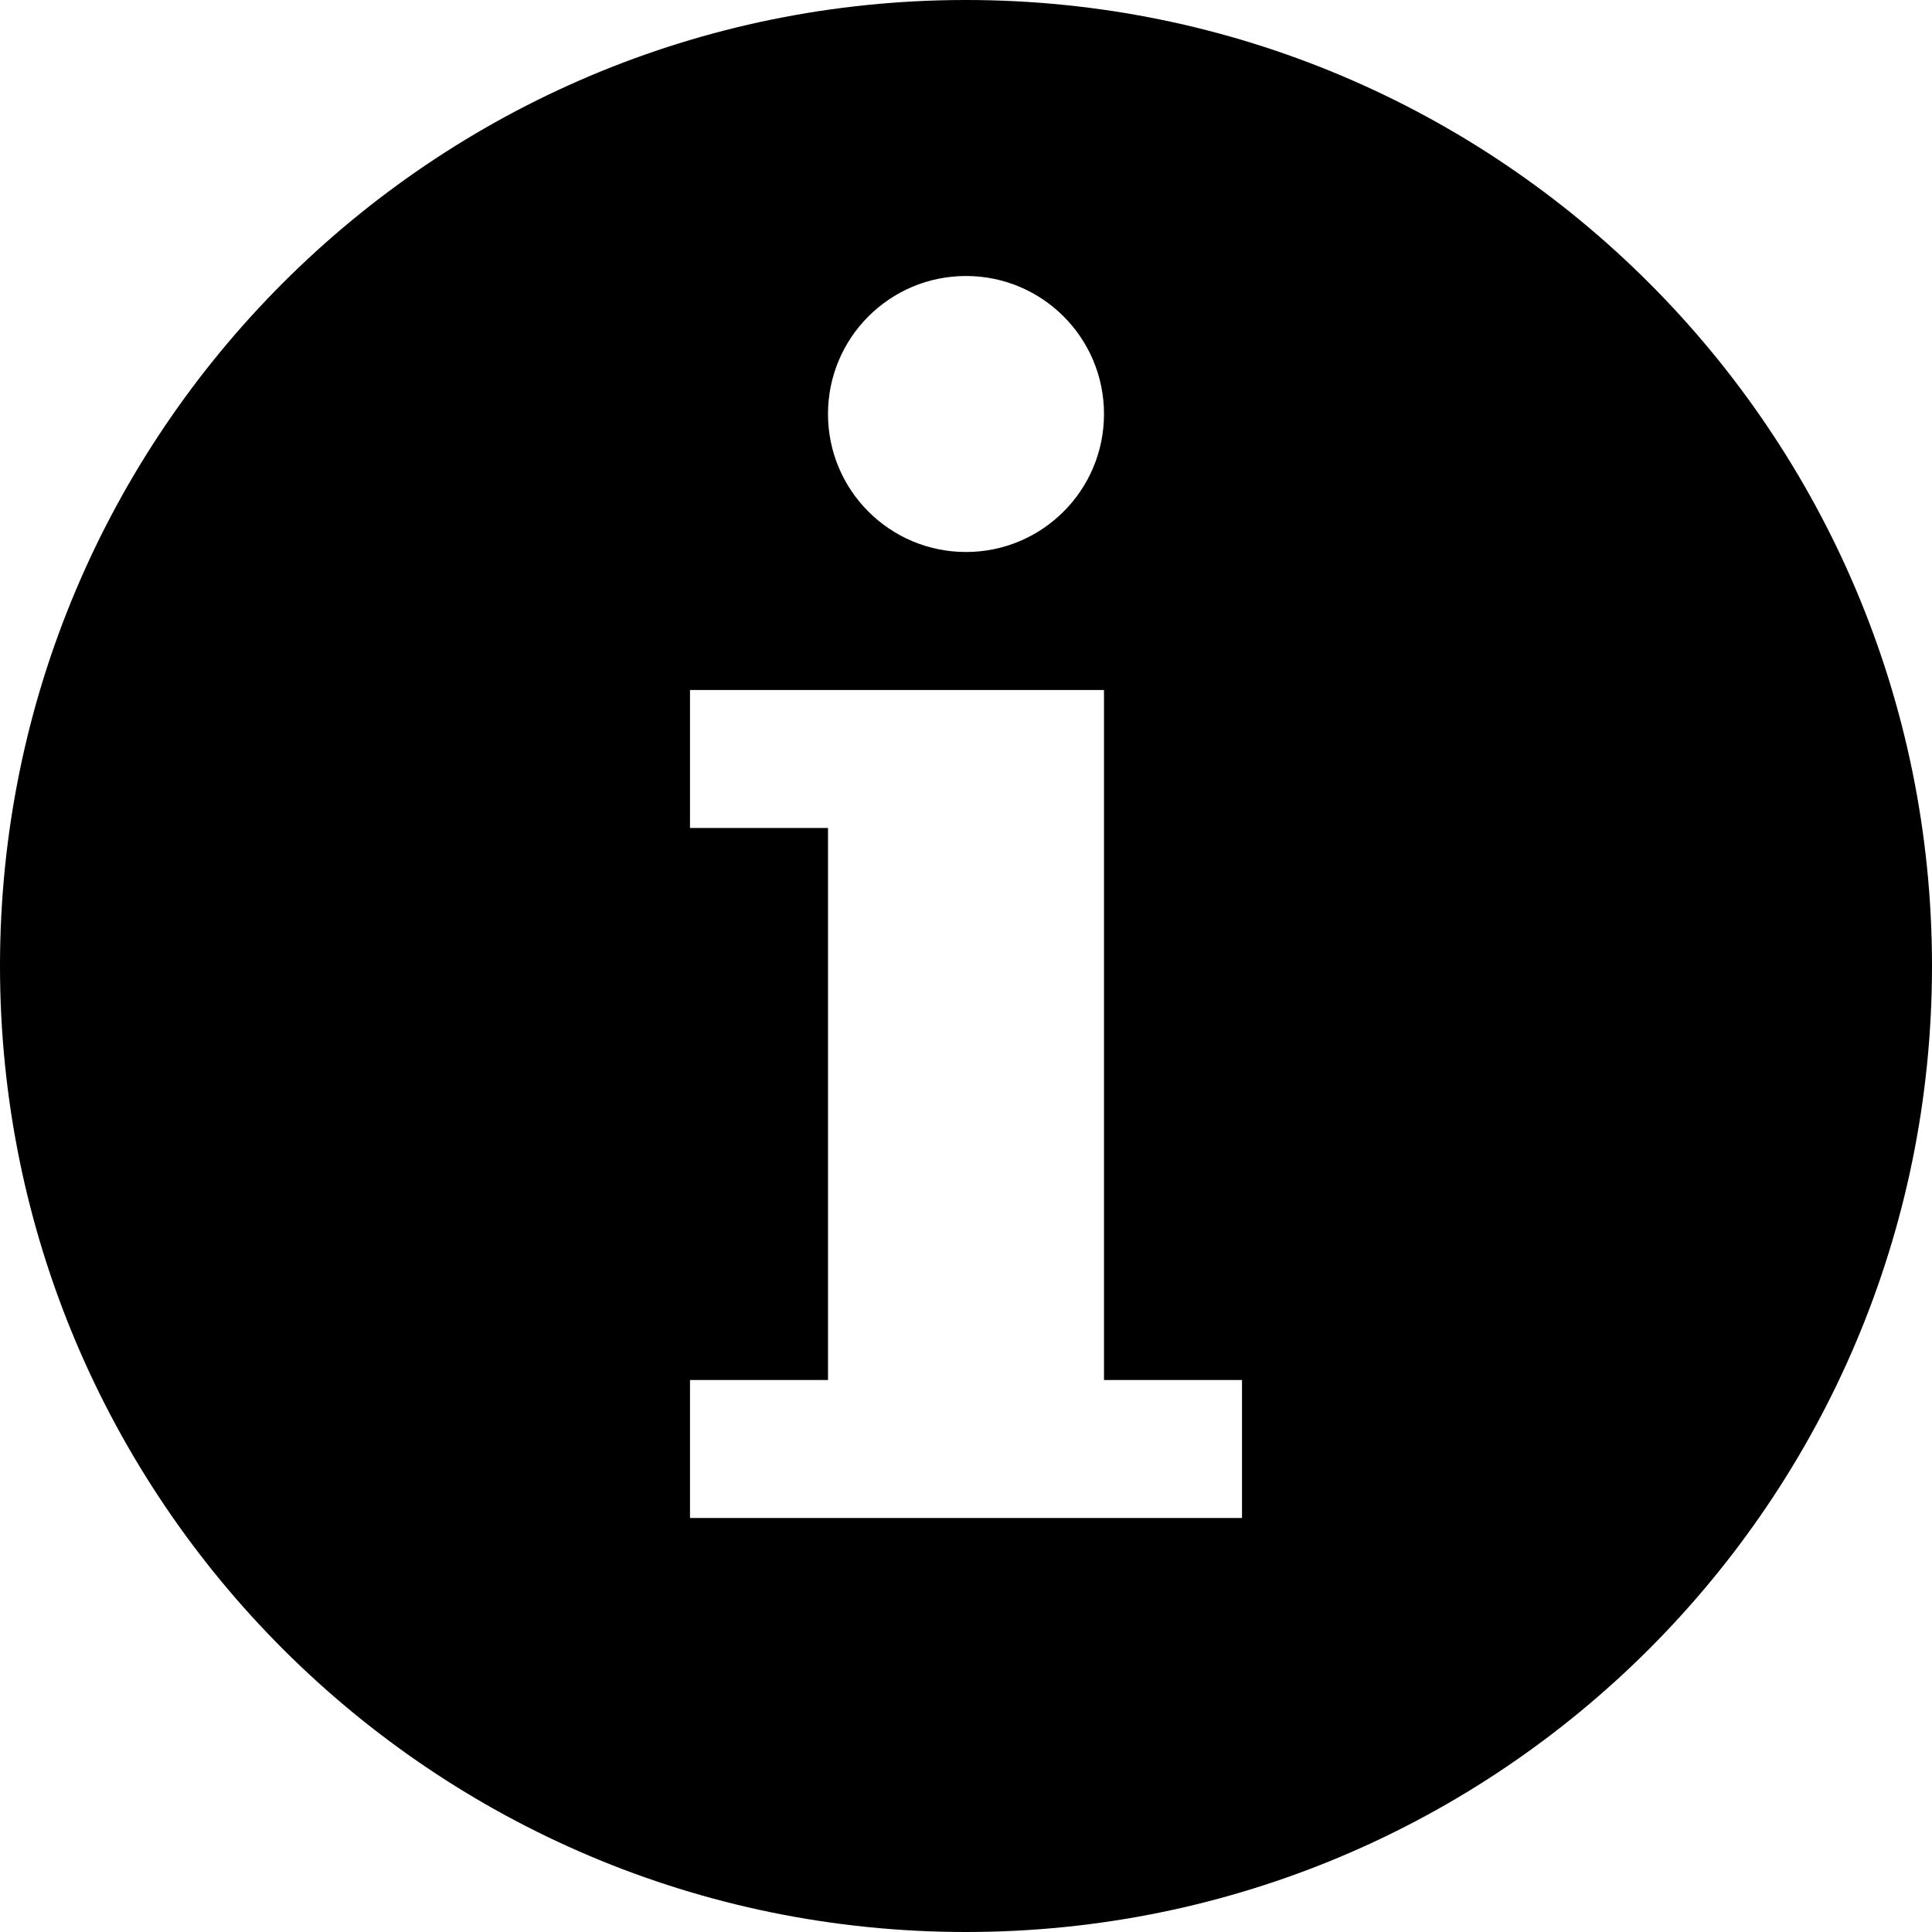
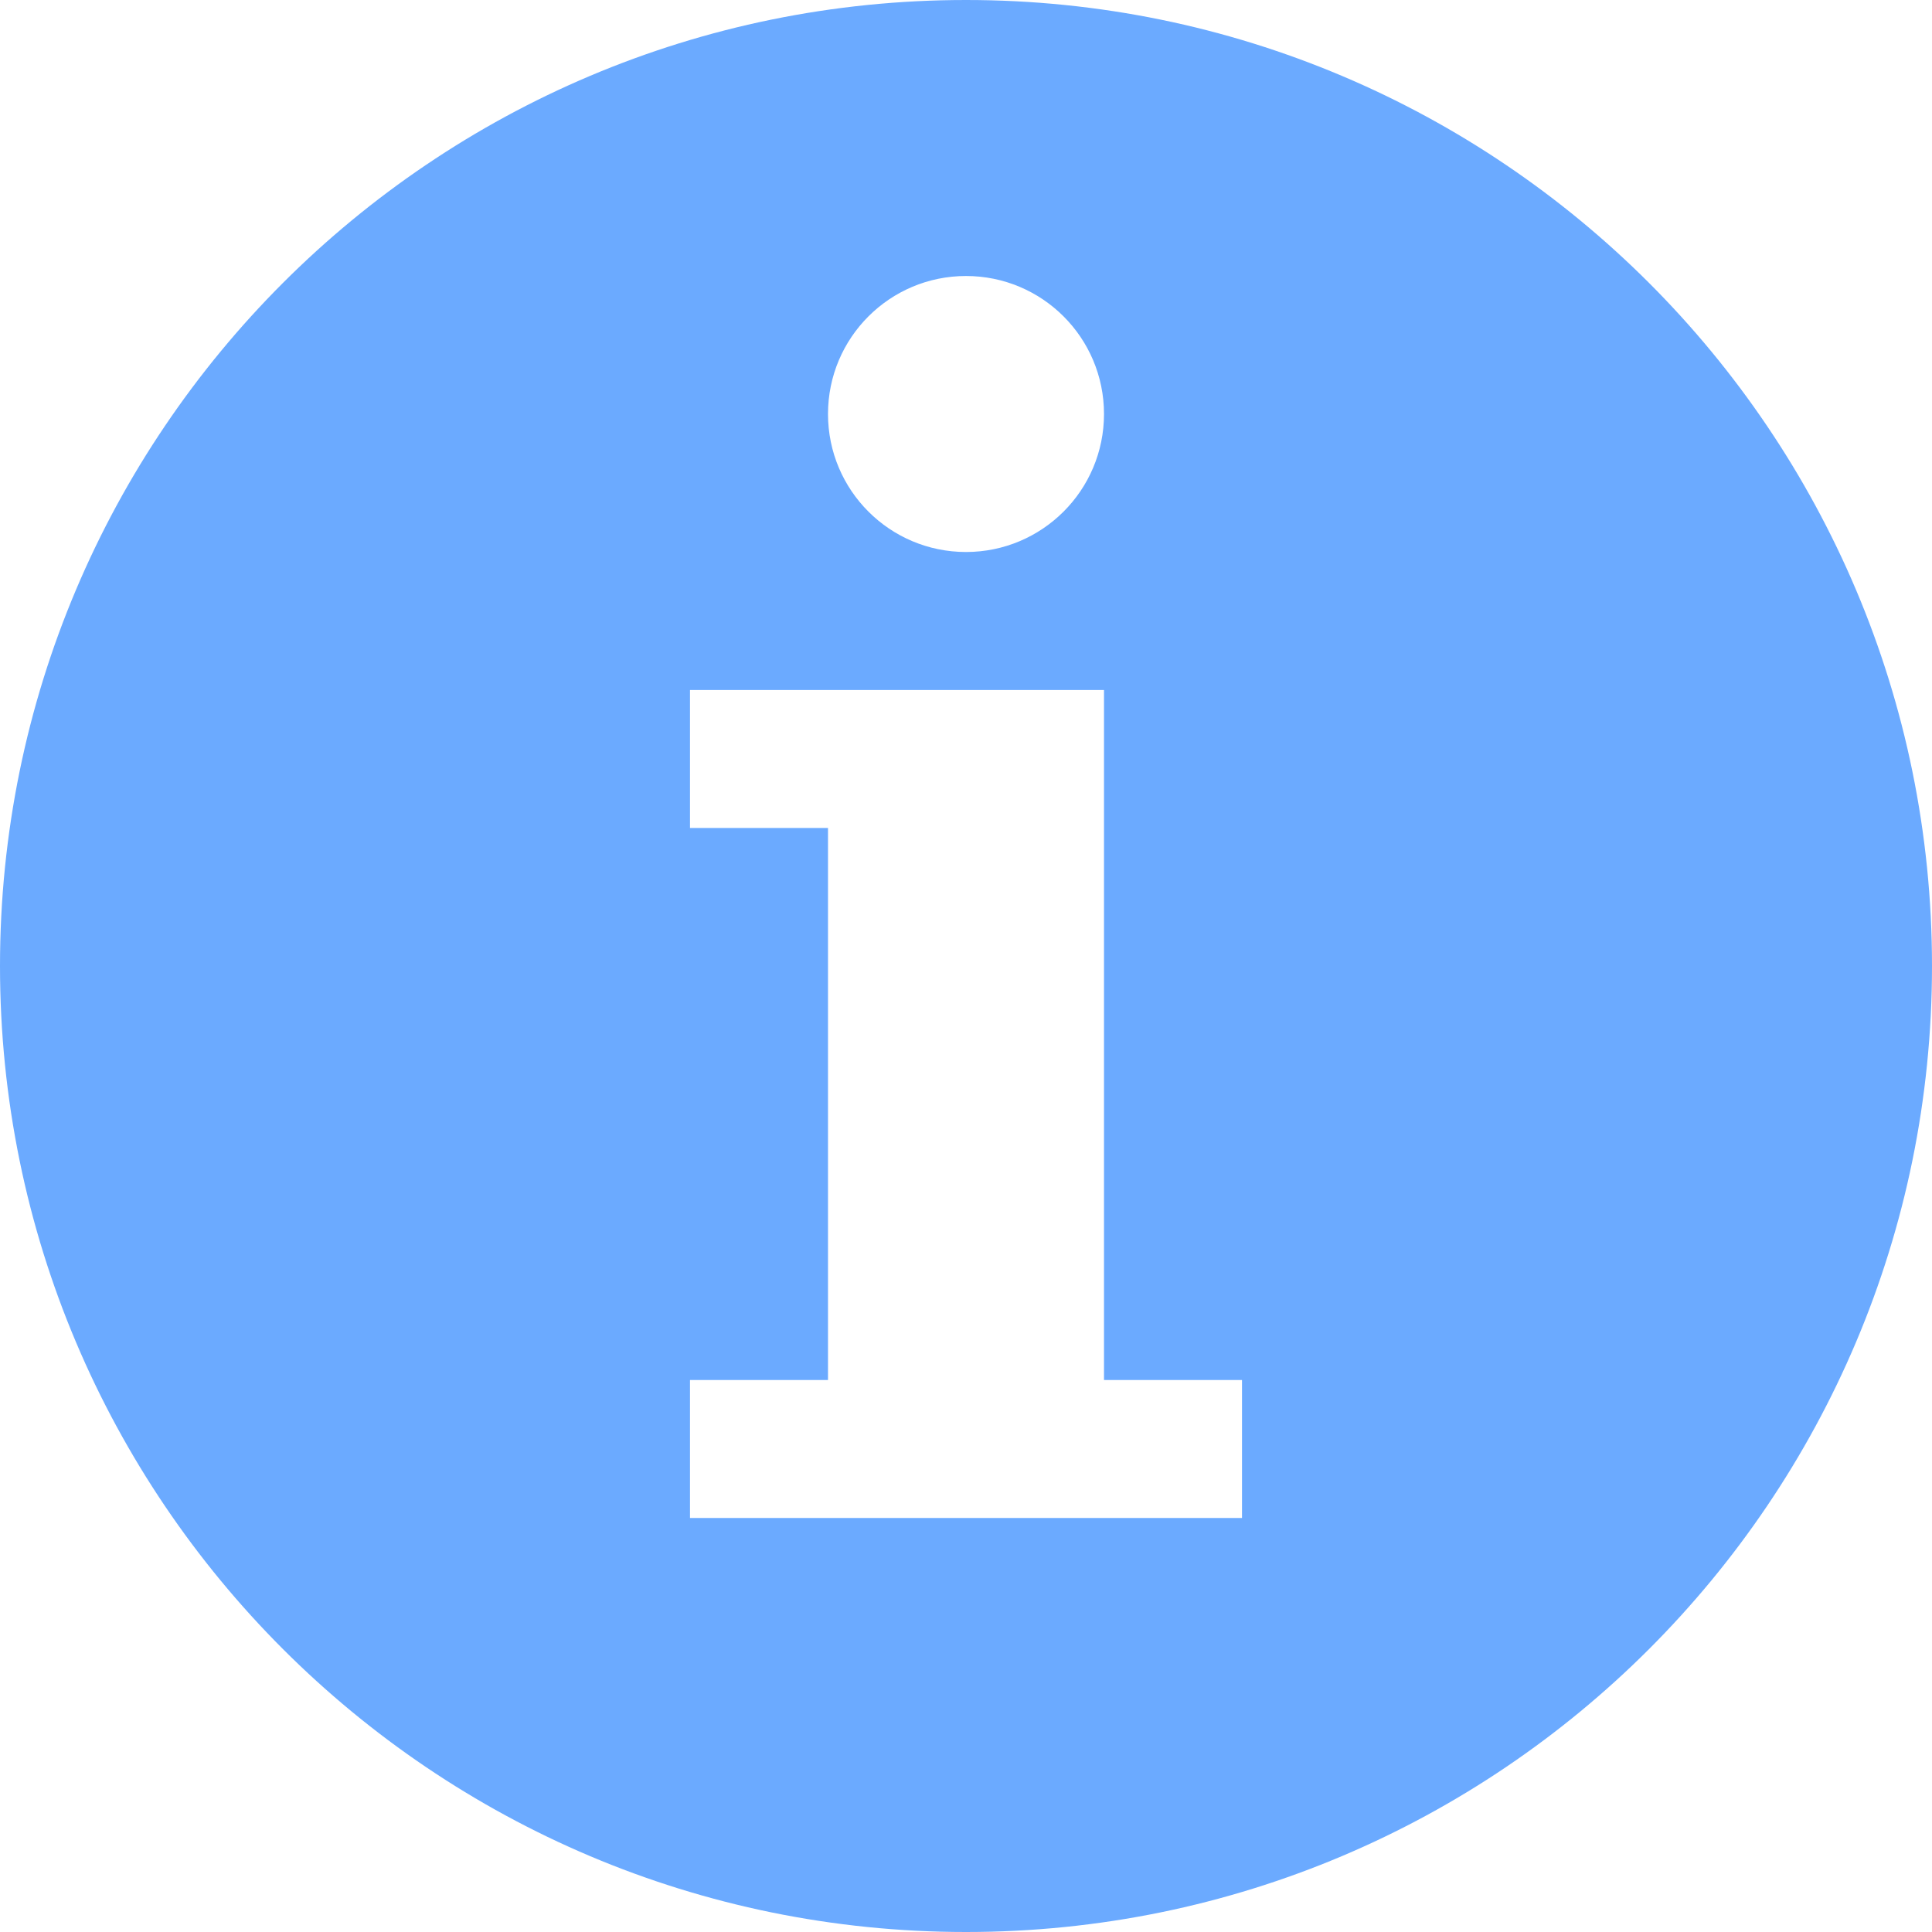
- <svg xmlns="http://www.w3.org/2000/svg" version="1.1" id="Layer_1" x="0px" y="0px" width="14px" height="14px" viewBox="0 0 14 14" style="enable-background:new 0 0 14 14;" xml:space="preserve">
+ <svg xmlns="http://www.w3.org/2000/svg" version="1.1" id="Layer_1" x="0px" y="0px" width="14px" height="14px" viewBox="0 0 14 14" style="fill: #6baaff;" xml:space="preserve">
  <path d="M7,0C3.134,0,0,3.134,0,7s3.134,7,7,7s7-3.134,7-7S10.866,0,7,0z M7,2c0.552,0,1,0.447,1,1S7.552,4,7,4S6,3.553,6,3  S6.448,2,7,2z M9,11H5v-1h1V6H5V5h3v5h1V11z" />
</svg>
